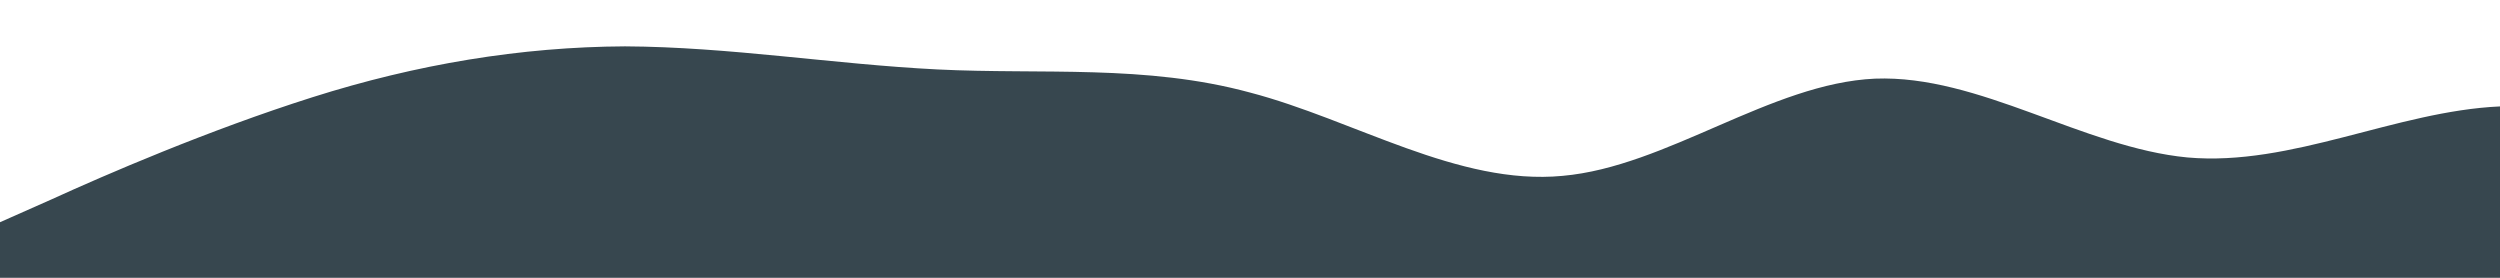
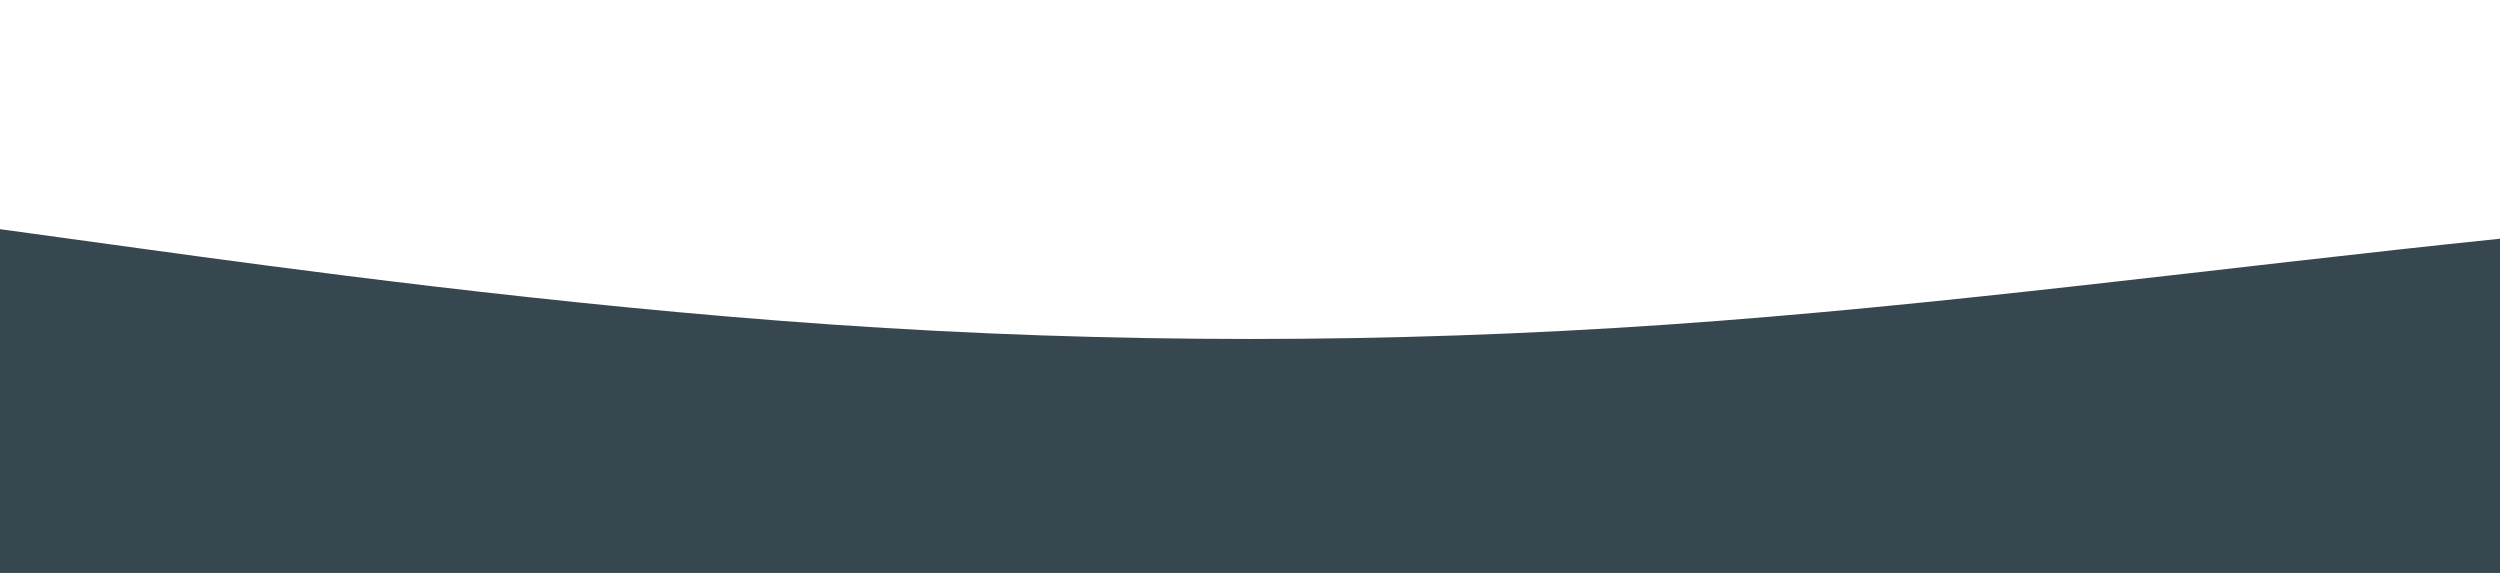
- <svg xmlns="http://www.w3.org/2000/svg" id="wave" style="transform:rotate(0deg); transition: 0.3s" viewBox="0 0 1440 160" version="1.1">
+ <svg xmlns="http://www.w3.org/2000/svg" id="wave" style="transform:rotate(0deg); transition: 0.3s" viewBox="0 0 1440 330" version="1.1">
  <defs>
    <linearGradient id="sw-gradient-0" x1="0" x2="0" y1="1" y2="0">
      <stop stop-color="rgba(55, 71, 79, 1)" offset="0%" />
      <stop stop-color="rgba(55, 71, 79, 1)" offset="100%" />
    </linearGradient>
  </defs>
-   <path style="transform:translate(0, 0px); opacity:1" fill="url(#sw-gradient-0)" d="M0,128L30,114.7C60,101,120,75,180,56C240,37,300,27,360,26.7C420,27,480,37,540,40C600,43,660,37,720,53.3C780,69,840,107,900,101.3C960,96,1020,48,1080,45.3C1140,43,1200,85,1260,90.7C1320,96,1380,64,1440,61.3C1500,59,1560,85,1620,98.7C1680,112,1740,112,1800,109.3C1860,107,1920,101,1980,104C2040,107,2100,117,2160,101.3C2220,85,2280,43,2340,29.3C2400,16,2460,32,2520,48C2580,64,2640,80,2700,93.3C2760,107,2820,117,2880,122.7C2940,128,3000,128,3060,112C3120,96,3180,64,3240,58.7C3300,53,3360,75,3420,69.3C3480,64,3540,32,3600,16C3660,0,3720,0,3780,5.3C3840,11,3900,21,3960,40C4020,59,4080,85,4140,101.3C4200,117,4260,123,4290,125.3L4320,128L4320,160L4290,160C4260,160,4200,160,4140,160C4080,160,4020,160,3960,160C3900,160,3840,160,3780,160C3720,160,3660,160,3600,160C3540,160,3480,160,3420,160C3360,160,3300,160,3240,160C3180,160,3120,160,3060,160C3000,160,2940,160,2880,160C2820,160,2760,160,2700,160C2640,160,2580,160,2520,160C2460,160,2400,160,2340,160C2280,160,2220,160,2160,160C2100,160,2040,160,1980,160C1920,160,1860,160,1800,160C1740,160,1680,160,1620,160C1560,160,1500,160,1440,160C1380,160,1320,160,1260,160C1200,160,1140,160,1080,160C1020,160,960,160,900,160C840,160,780,160,720,160C660,160,600,160,540,160C480,160,420,160,360,160C300,160,240,160,180,160C120,160,60,160,30,160L0,160Z" />
+   <path style="transform:translate(0, 0px); opacity:1" fill="url(#sw-gradient-0)" d="M0,132L80,143C160,154,320,176,480,187C640,198,800,198,960,187C1120,176,1280,154,1440,137.5C1600,121,1760,110,1920,104.5C2080,99,2240,99,2400,121C2560,143,2720,187,2880,209C3040,231,3200,231,3360,214.5C3520,198,3680,165,3840,132C4000,99,4160,66,4320,82.5C4480,99,4640,165,4800,181.5C4960,198,5120,165,5280,176C5440,187,5600,242,5760,269.5C5920,297,6080,297,6240,269.5C6400,242,6560,187,6720,165C6880,143,7040,154,7200,132C7360,110,7520,55,7680,27.5C7840,0,8000,0,8160,44C8320,88,8480,176,8640,220C8800,264,8960,264,9120,253C9280,242,9440,220,9600,225.5C9760,231,9920,264,10080,258.5C10240,253,10400,209,10560,209C10720,209,10880,253,11040,242C11200,231,11360,165,11440,132L11520,99L11520,330L11440,330C11360,330,11200,330,11040,330C10880,330,10720,330,10560,330C10400,330,10240,330,10080,330C9920,330,9760,330,9600,330C9440,330,9280,330,9120,330C8960,330,8800,330,8640,330C8480,330,8320,330,8160,330C8000,330,7840,330,7680,330C7520,330,7360,330,7200,330C7040,330,6880,330,6720,330C6560,330,6400,330,6240,330C6080,330,5920,330,5760,330C5600,330,5440,330,5280,330C5120,330,4960,330,4800,330C4640,330,4480,330,4320,330C4160,330,4000,330,3840,330C3680,330,3520,330,3360,330C3200,330,3040,330,2880,330C2720,330,2560,330,2400,330C2240,330,2080,330,1920,330C1760,330,1600,330,1440,330C1280,330,1120,330,960,330C800,330,640,330,480,330C320,330,160,330,80,330L0,330Z" />
</svg>
